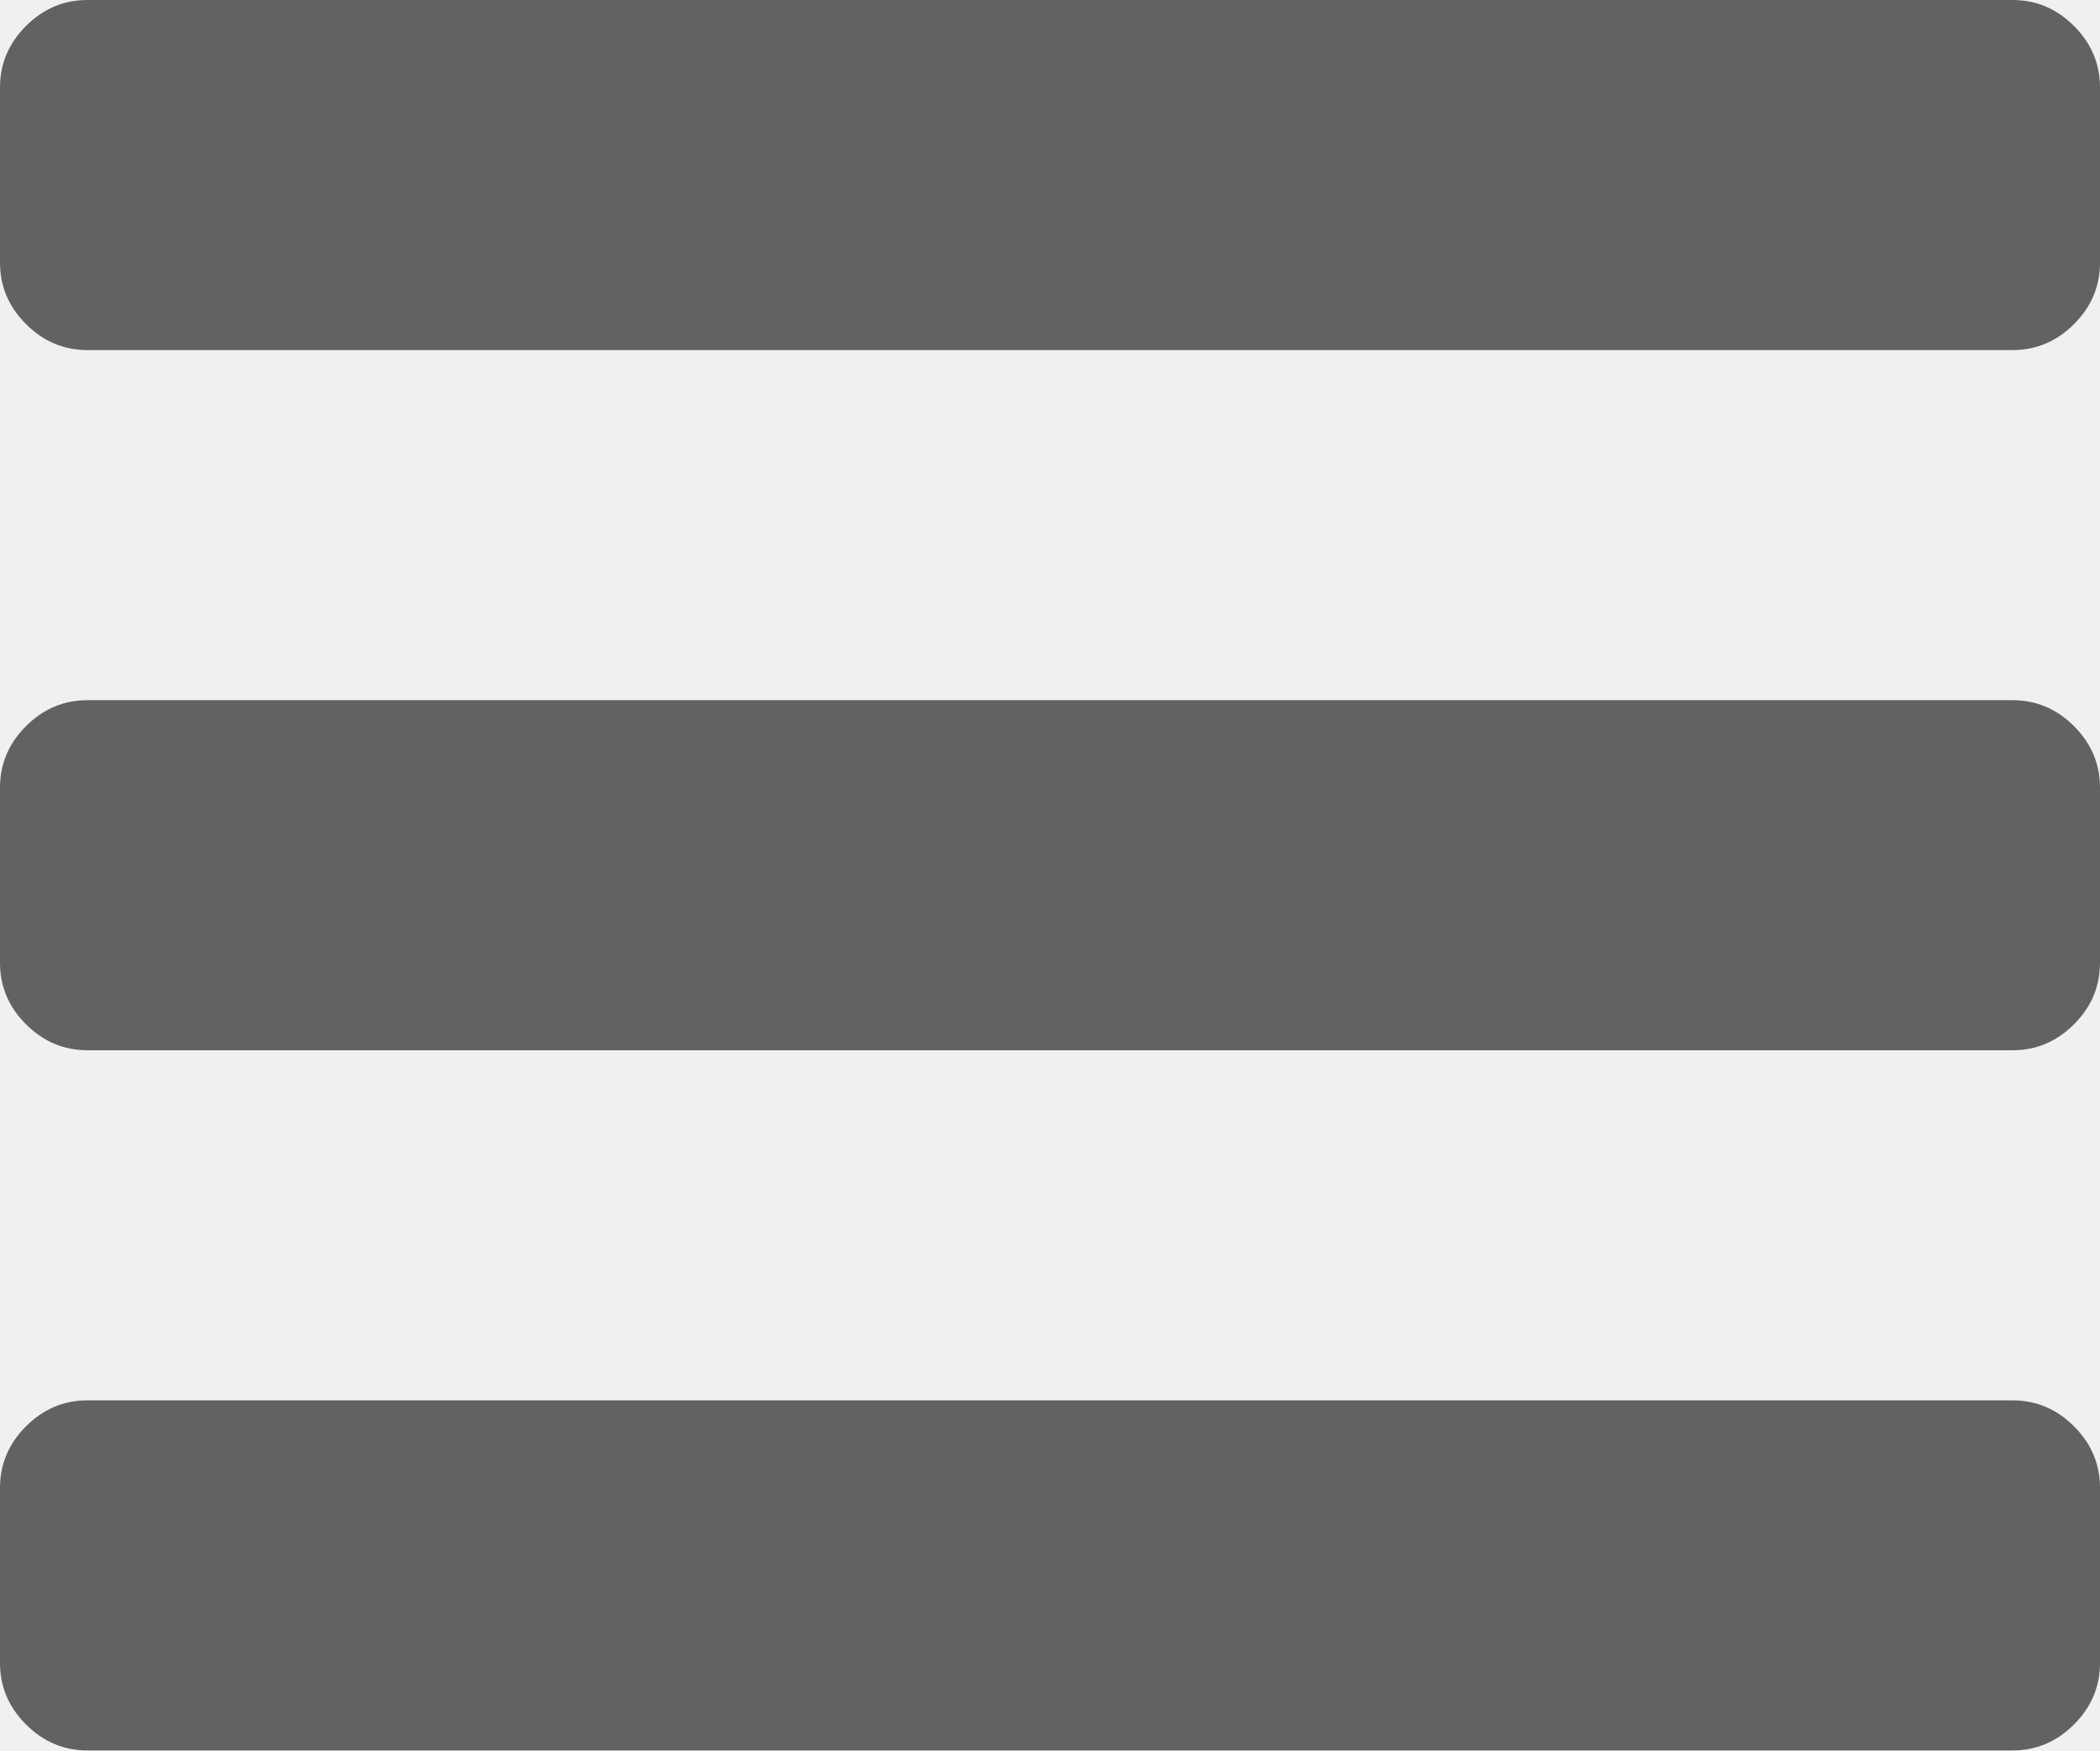
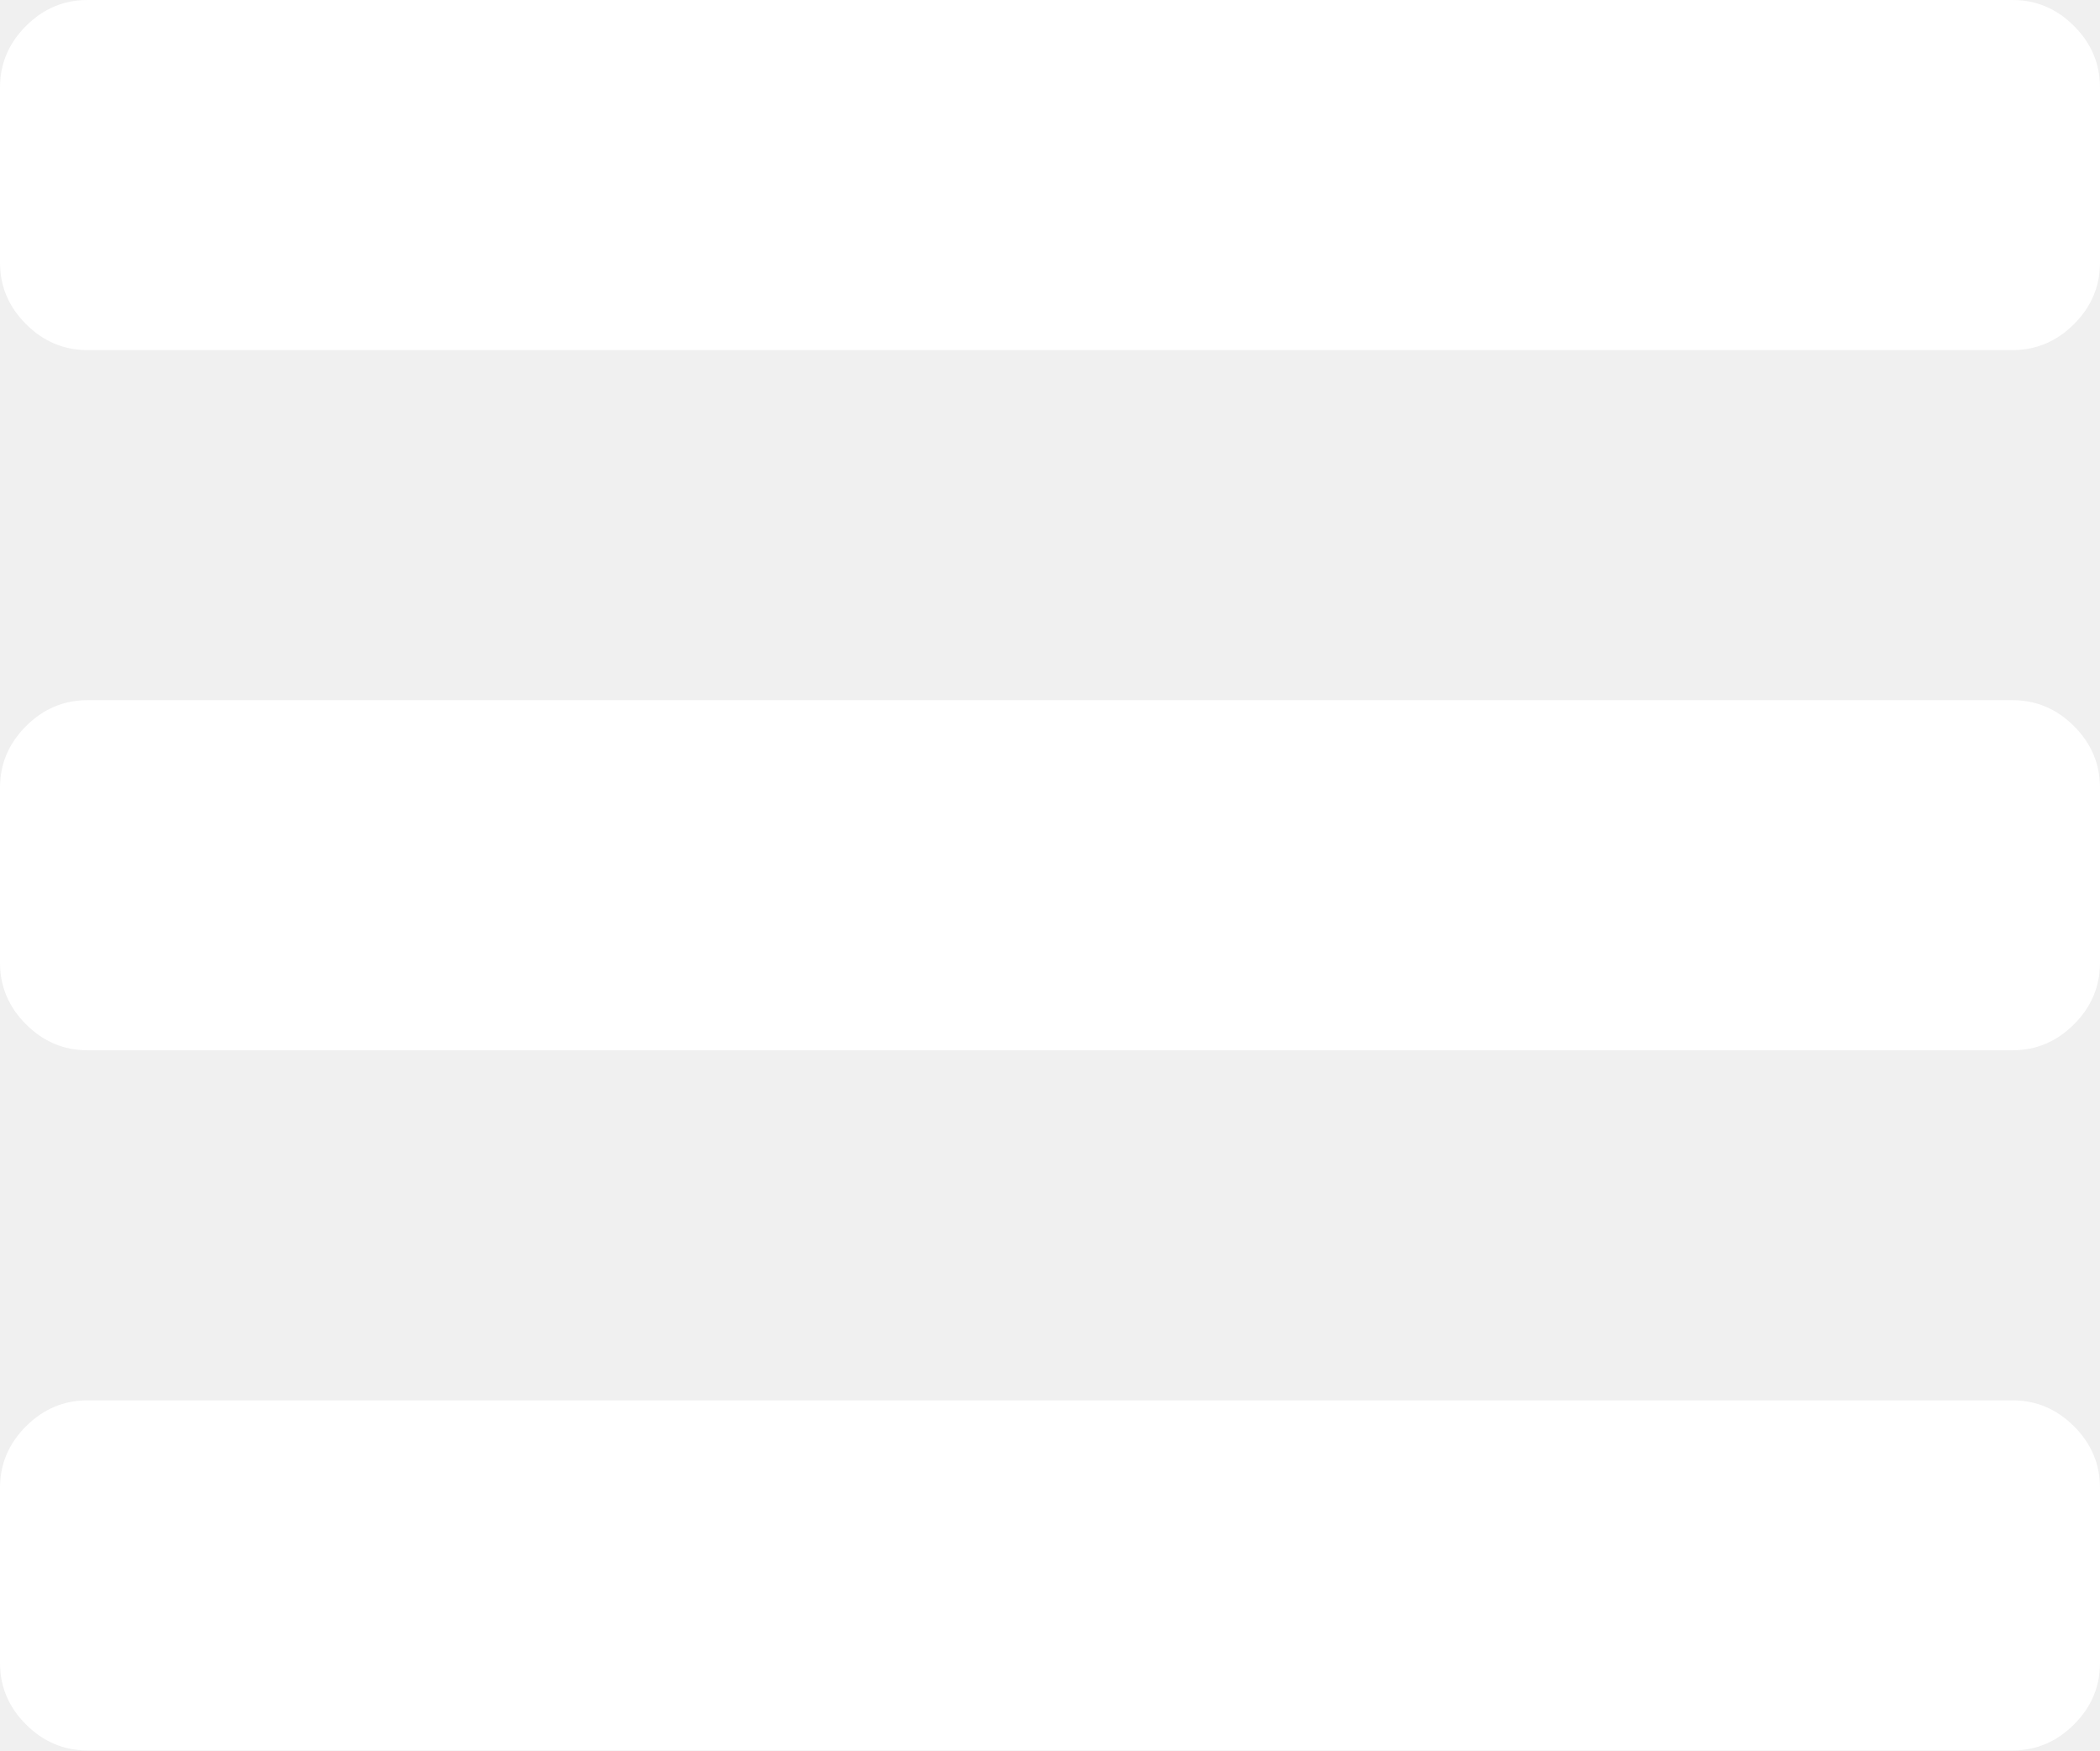
<svg xmlns="http://www.w3.org/2000/svg" width="1.2em" height="1em" style="-ms-transform: rotate(360deg); -webkit-transform: rotate(360deg); transform: rotate(360deg);" preserveAspectRatio="xMidYMid meet" viewBox="0 0 1536 1280">
-   <path d="M1536 1088v128q0 26-19 45t-45 19H64q-26 0-45-19t-19-45v-128q0-26 19-45t45-19h1408q26 0 45 19t19 45zm0-512v128q0 26-19 45t-45 19H64q-26 0-45-19T0 704V576q0-26 19-45t45-19h1408q26 0 45 19t19 45zm0-512v128q0 26-19 45t-45 19H64q-26 0-45-19T0 192V64q0-26 19-45T64 0h1408q26 0 45 19t19 45z" fill="#626262" />
+   <path d="M1536 1088v128q0 26-19 45t-45 19H64q-26 0-45-19t-19-45v-128q0-26 19-45t45-19h1408q26 0 45 19t19 45zm0-512v128q0 26-19 45t-45 19H64q-26 0-45-19T0 704V576q0-26 19-45t45-19h1408q26 0 45 19t19 45zm0-512v128q0 26-19 45t-45 19H64q-26 0-45-19T0 192V64q0-26 19-45T64 0h1408q26 0 45 19t19 45z" fill="#ffffff" />
</svg>
